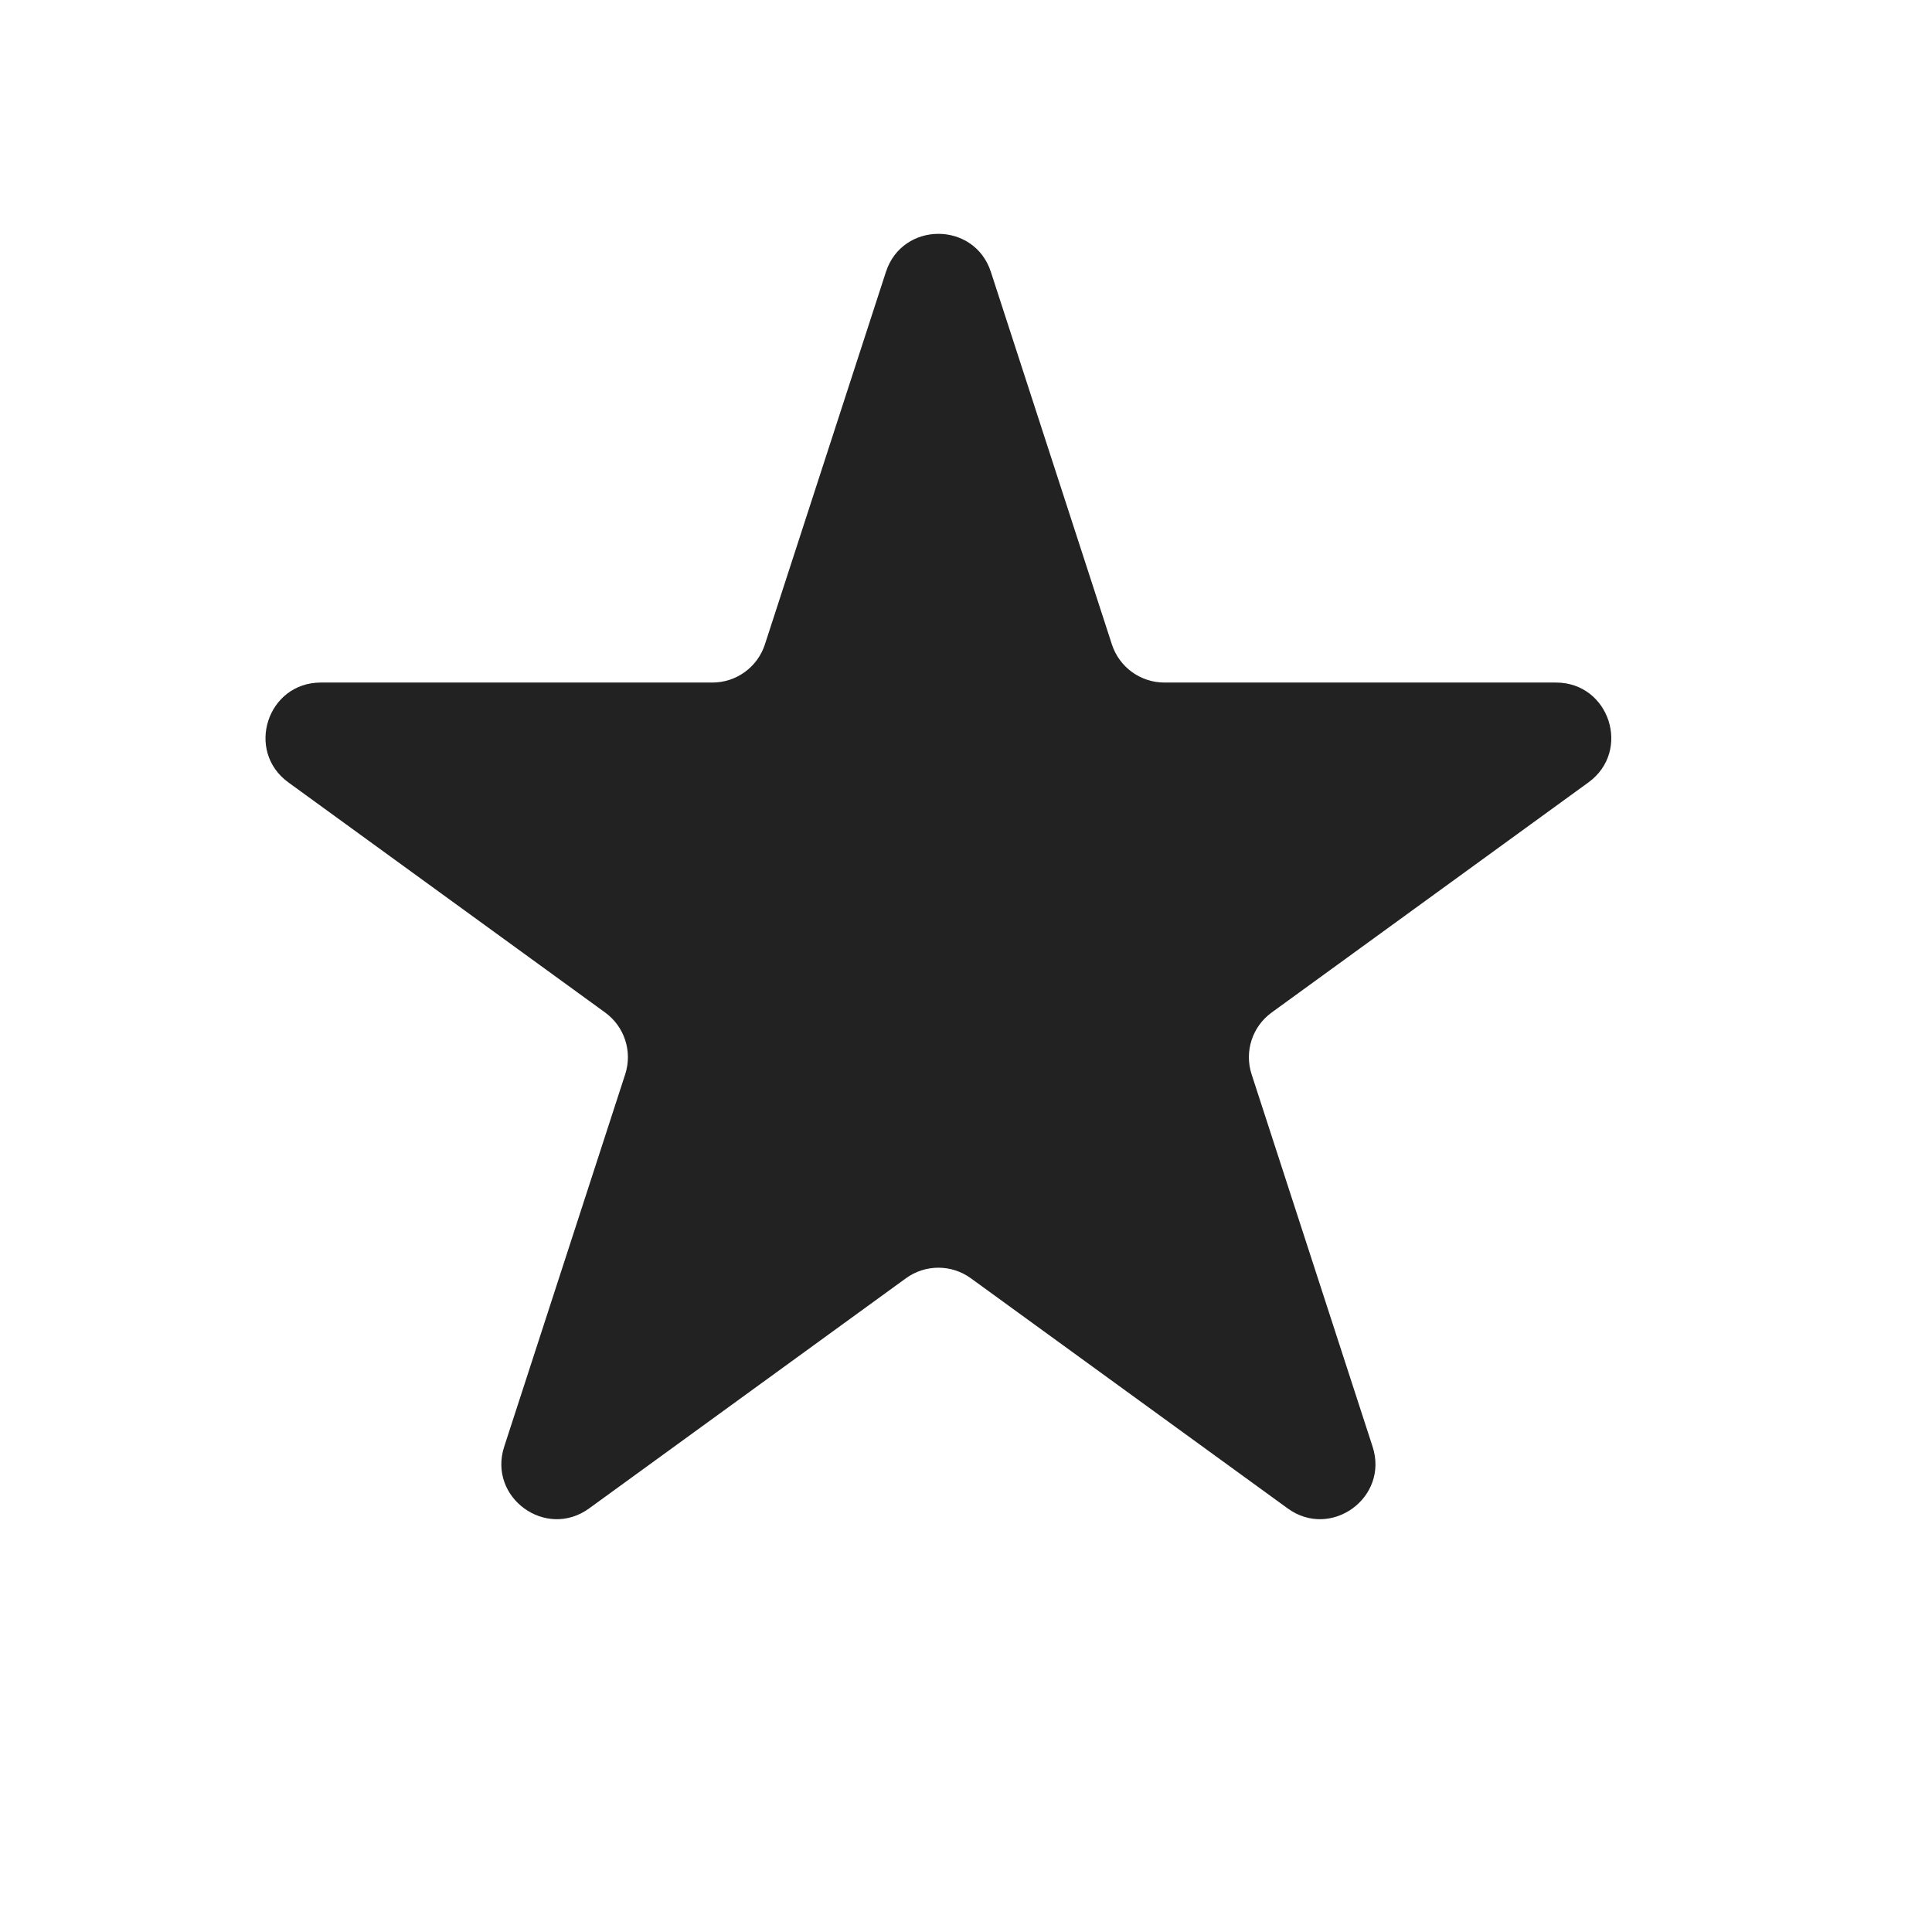
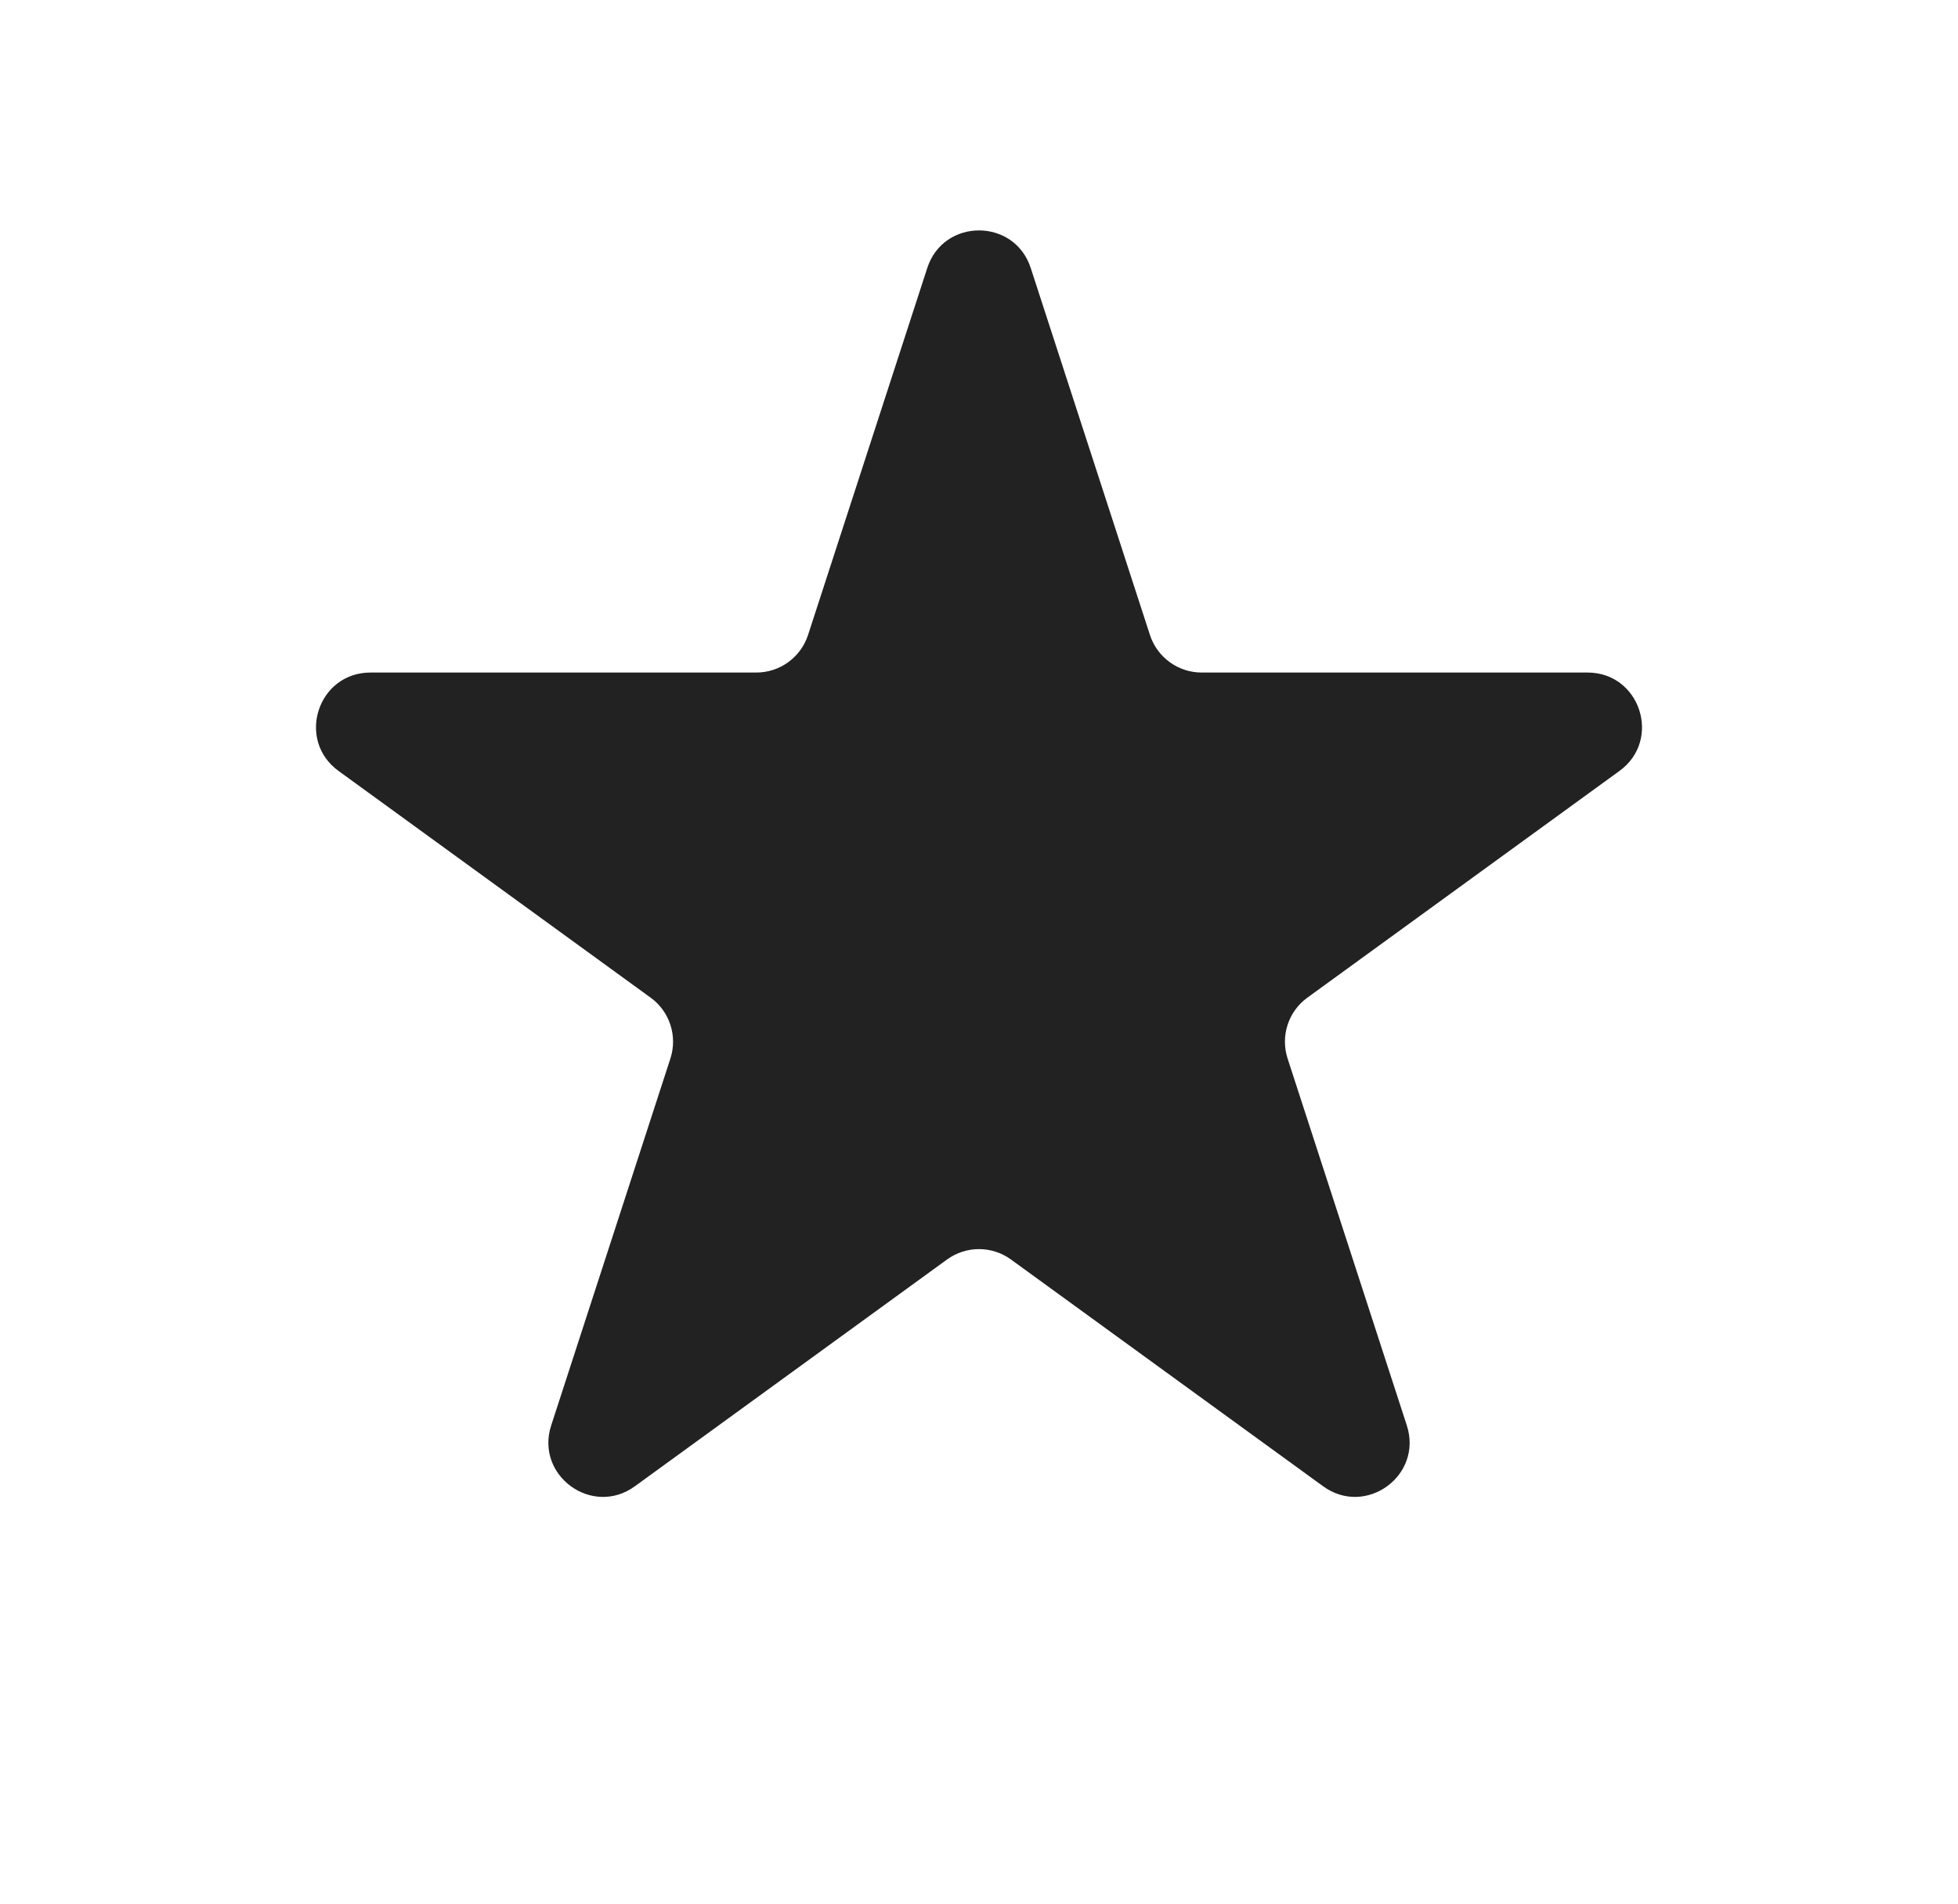
- <svg xmlns="http://www.w3.org/2000/svg" width="35" height="35" viewBox="0 0 35 35" fill="none">
-   <path d="M16.049 4.927C16.348 4.006 17.652 4.006 17.951 4.927L20.143 11.674C20.277 12.086 20.661 12.365 21.094 12.365H28.188C29.157 12.365 29.56 13.604 28.776 14.174L23.037 18.343C22.686 18.598 22.54 19.049 22.674 19.462L24.866 26.208C25.165 27.13 24.111 27.896 23.327 27.326L17.588 23.157C17.237 22.902 16.763 22.902 16.412 23.157L10.673 27.326C9.889 27.896 8.835 27.13 9.134 26.208L11.326 19.462C11.46 19.049 11.314 18.598 10.963 18.343L5.224 14.174C4.44 13.604 4.843 12.365 5.812 12.365H12.906C13.339 12.365 13.723 12.086 13.857 11.674L16.049 4.927Z" fill="#222222" />
+ <svg xmlns="http://www.w3.org/2000/svg" width="36" height="35" viewBox="0 0 36 35" fill="none">
+   <path d="M17.049 4.927C17.348 4.006 18.652 4.006 18.951 4.927L21.143 11.674C21.277 12.086 21.661 12.365 22.094 12.365H29.188C30.157 12.365 30.56 13.604 29.776 14.174L24.037 18.343C23.686 18.598 23.54 19.049 23.674 19.462L25.866 26.208C26.165 27.13 25.111 27.896 24.327 27.326L18.588 23.157C18.237 22.902 17.763 22.902 17.412 23.157L11.673 27.326C10.889 27.896 9.835 27.13 10.134 26.208L12.326 19.462C12.46 19.049 12.314 18.598 11.963 18.343L6.224 14.174C5.44 13.604 5.843 12.365 6.812 12.365H13.906C14.339 12.365 14.723 12.086 14.857 11.674L17.049 4.927Z" fill="#222222" />
</svg>
